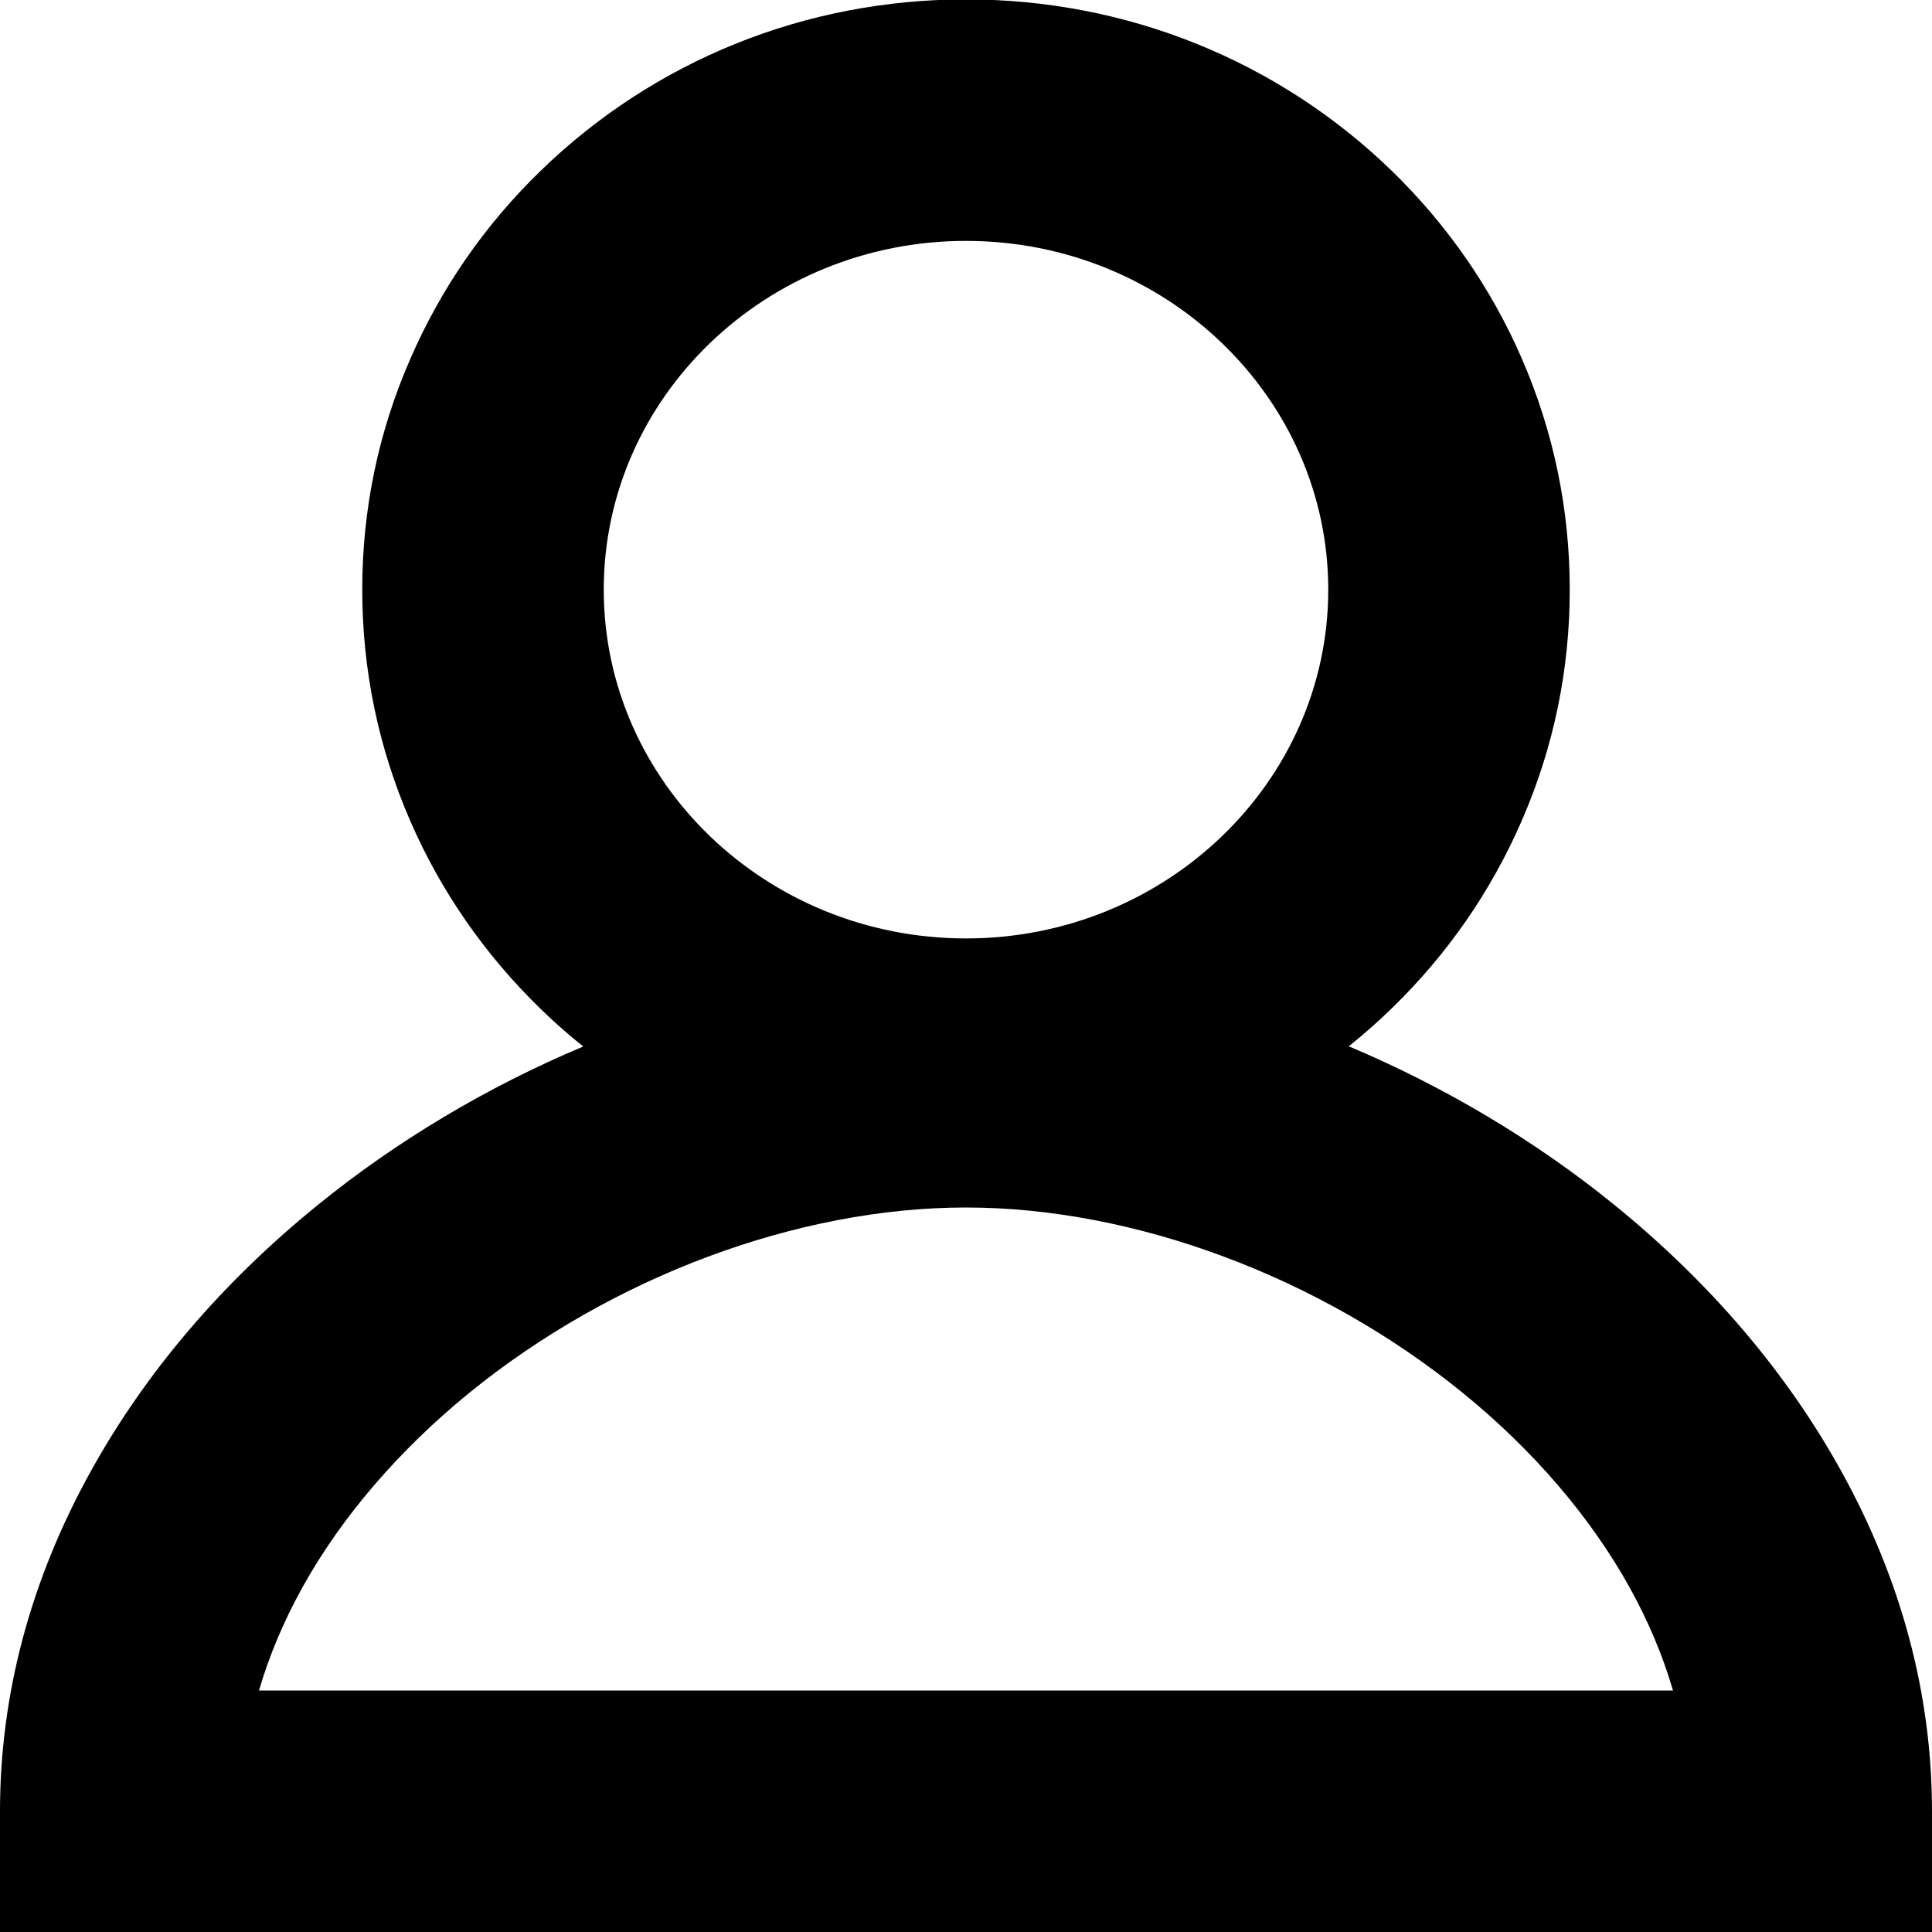
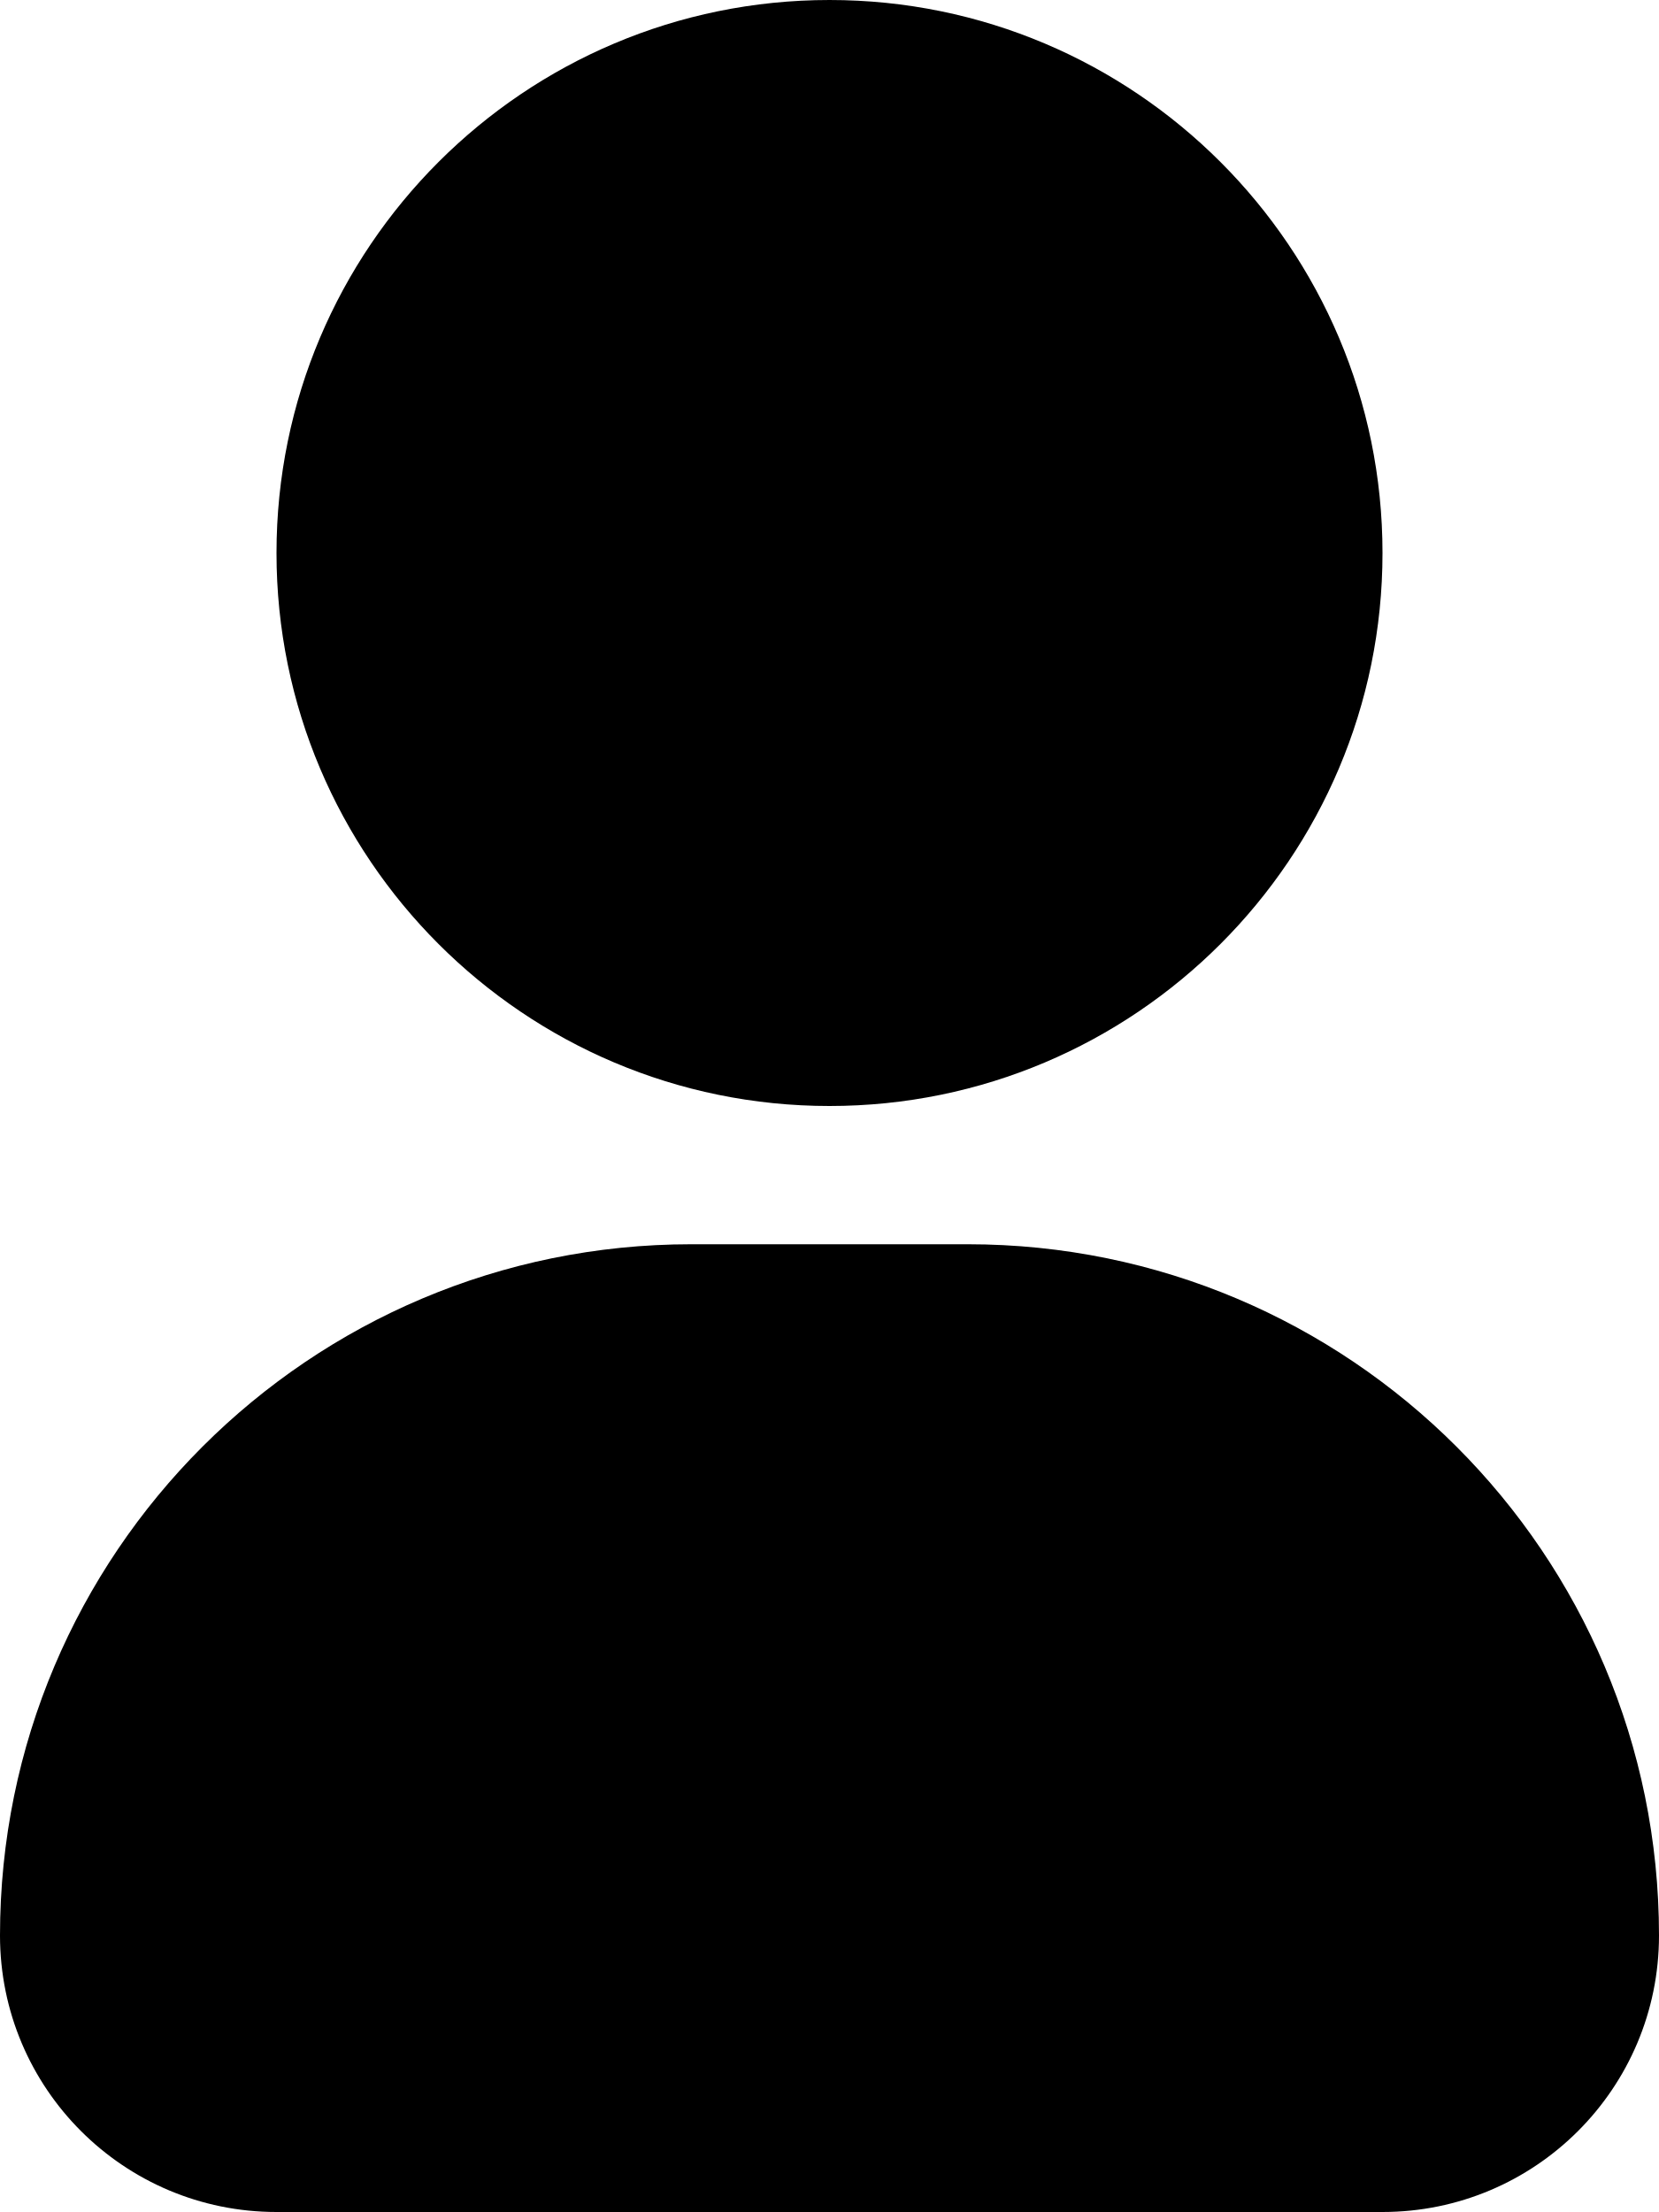
- <svg xmlns="http://www.w3.org/2000/svg" version="1.1" x="0px" y="0px" viewBox="0 0 960 960" enable-background="new 0 0 960 960" xml:space="preserve">
+ <svg xmlns="http://www.w3.org/2000/svg" version="1.1" x="0px" y="0px" viewBox="0 0 720 960" enable-background="new 0 0 720 960" xml:space="preserve">
+   <g id="row-7">
+ </g>
+   <g id="row-6">
+ </g>
  <g id="row-5">
</g>
  <g id="row-4">
    <g id="markdown">
	</g>
-     <g id="mail_x5F_straight">
+     <g id="read-full_1_">
	</g>
    <g id="info">
	</g>
    <g id="folder">
	</g>
-     <g id="read-mail">
+     <g id="read-full_2_">
	</g>
    <g id="person">
-       <path d="M914.8,730.8c-27.1-48.9-64.9-93.3-112.4-131.9c-39.3-32-84.7-59-132.2-79c7.4-5.9,14.5-12.2,21.4-18.9    c27.7-26.9,49.4-58.3,64.6-93.3C772,371.4,780,332.8,780,293s-8-78.4-23.8-114.8c-15.2-35-37-66.4-64.6-93.3    C634.9,30,559.8-0.3,480-0.3S325.1,30,268.5,85c-27.7,26.9-49.4,58.3-64.6,93.3C188,214.6,180,253.2,180,293s8,78.4,23.8,114.8    c15.2,35,37,66.4,64.6,93.3c6.9,6.7,14,13,21.4,18.9c-47.6,20-92.9,47-132.2,79c-47.5,38.6-85.3,83-112.4,131.9    C15.2,785,0,841.9,0,900v60h900l60,0v-60C960,841.9,944.8,785,914.8,730.8z M480,119.7c99.3,0,180,77.8,180,173.3    s-80.7,173.3-180,173.3S300,388.6,300,293S380.7,119.7,480,119.7z M128.7,840c5-17.2,12.2-34.3,21.5-51.1    c19.3-34.9,48.1-68.4,83.1-96.9c70.9-57.6,163.1-92,246.7-92s175.8,34.4,246.7,92c35.1,28.5,63.8,62,83.1,96.9    c9.3,16.8,16.5,33.9,21.5,51.1L128.7,840z" />
+       <path id="person_1_" d="M720,840L720,840c0,66.3-53.7,120-120,120H120C53.7,960,0,906.3,0,840v0c0-165.7,134.3-300,300-300h120    C585.7,540,720,674.3,720,840z M360,480c132.5,0,240-107.5,240-240S492.5,0,360,0S120,107.5,120,240S227.5,480,360,480z" />
    </g>
    <g id="eye">
	</g>
    <g id="clear">
	</g>
    <g id="arrow-right-rod">
	</g>
    <g id="contract">
	</g>
    <g id="expand">
	</g>
    <g id="speaker-off">
	</g>
    <g id="speaker-on">
	</g>
    <g id="pause">
	</g>
    <g id="play">
	</g>
  </g>
  <g id="row-3">
    <g id="circle-arrow">
	</g>
    <g id="module">
	</g>
    <g id="speedometer">
	</g>
    <g id="calendar">
	</g>
    <g id="data">
	</g>
    <g id="code-file">
	</g>
    <g id="gear">
	</g>
    <g id="tint">
	</g>
    <g id="dribbble">
	</g>
    <g id="globe">
	</g>
    <g id="github">
	</g>
    <g id="facebook">
	</g>
    <g id="twitter">
	</g>
    <g id="skype">
	</g>
    <g id="phone">
	</g>
    <g id="mail">
	</g>
  </g>
  <g id="row-2">
    <g id="liferay-logo-2">
	</g>
    <g id="menu-content">
	</g>
    <g id="streams">
	</g>
    <g id="balloon-topic">
	</g>
    <g id="groups">
	</g>
-     <g id="persons">
- 	</g>
-     <g id="house">
- 	</g>
    <g id="liferay-logo">
	</g>
    <g id="heart-full">
	</g>
    <g id="confirm">
	</g>
    <g id="send">
	</g>
    <g id="arrow-left-rod">
	</g>
    <g id="cancel_1_">
	</g>
    <g id="plus">
	</g>
  </g>
  <g id="row-1">
    <g id="bullhorn">
	</g>
    <g id="link">
	</g>
    <g id="pen">
	</g>
    <g id="bell">
	</g>
    <g id="magnifier">
	</g>
    <g id="menu">
	</g>
    <g id="ellipsis">
	</g>
    <g id="balloon-comment">
	</g>
-     <g id="heart-fill">
+     <g id="heart-inline">
	</g>
    <g id="heart">
	</g>
    <g id="camera">
	</g>
    <g id="blank">
	</g>
    <g id="star">
	</g>
  </g>
  <g id="guides">
</g>
</svg>
